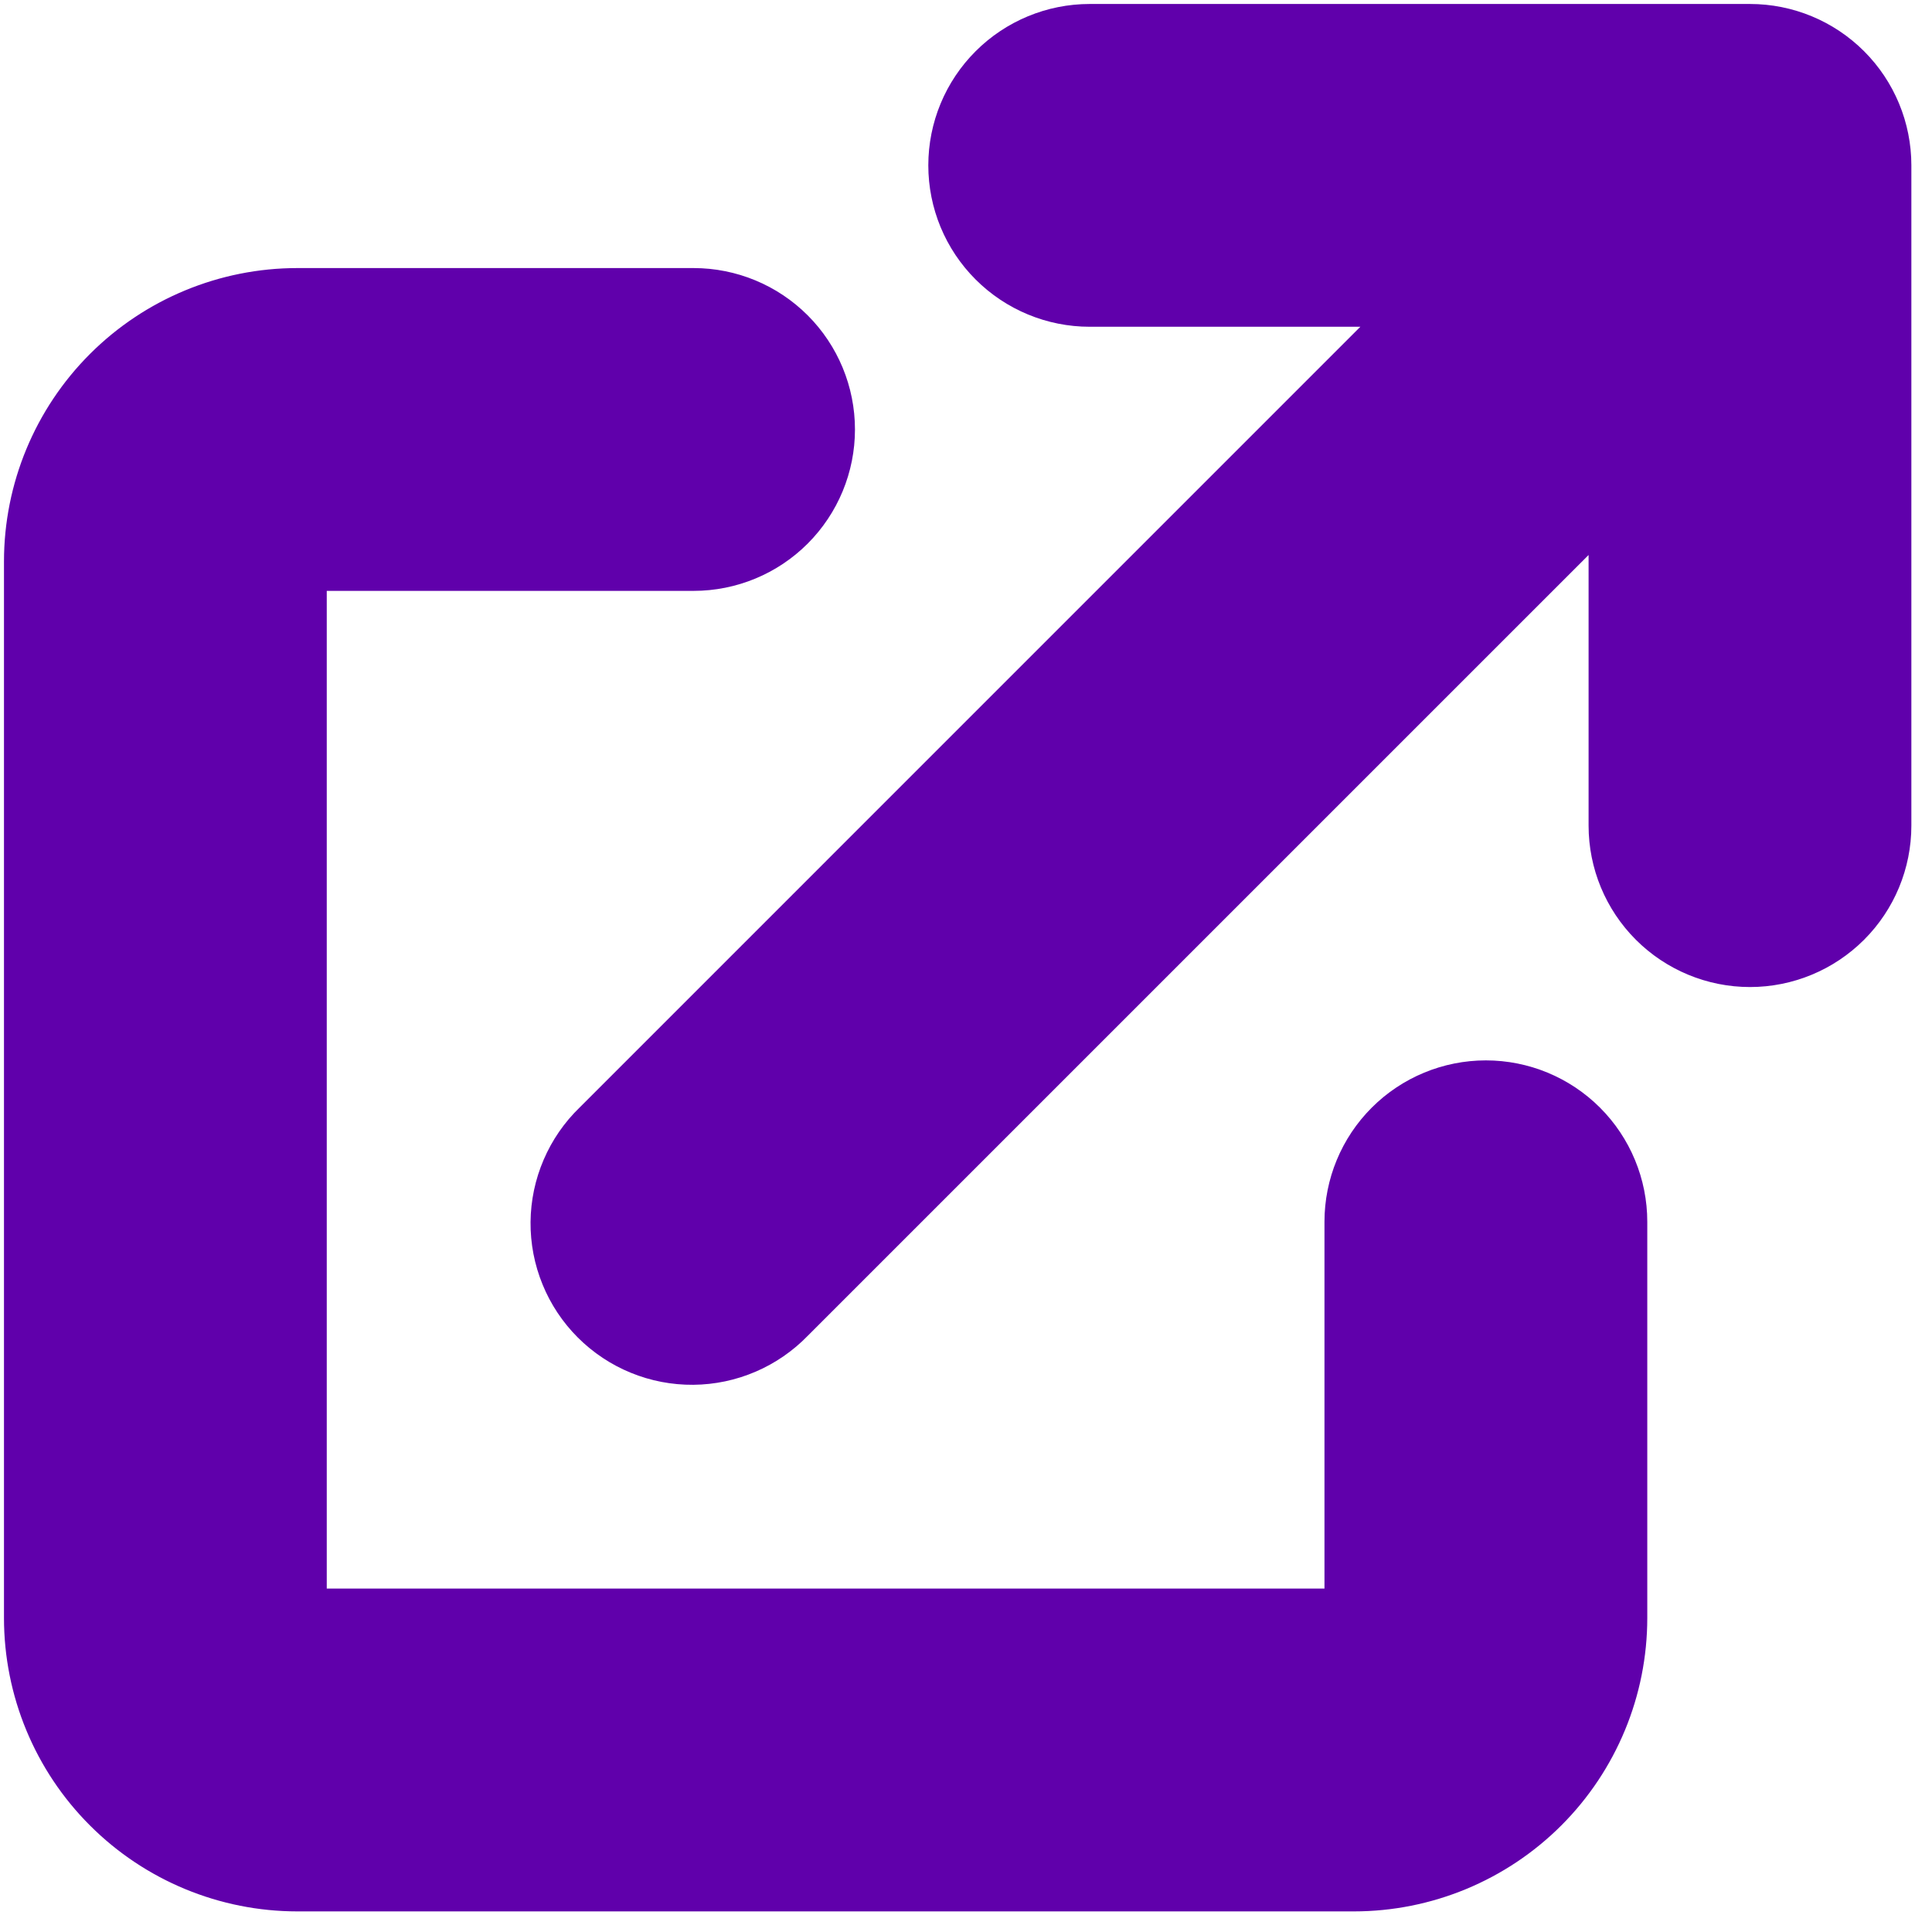
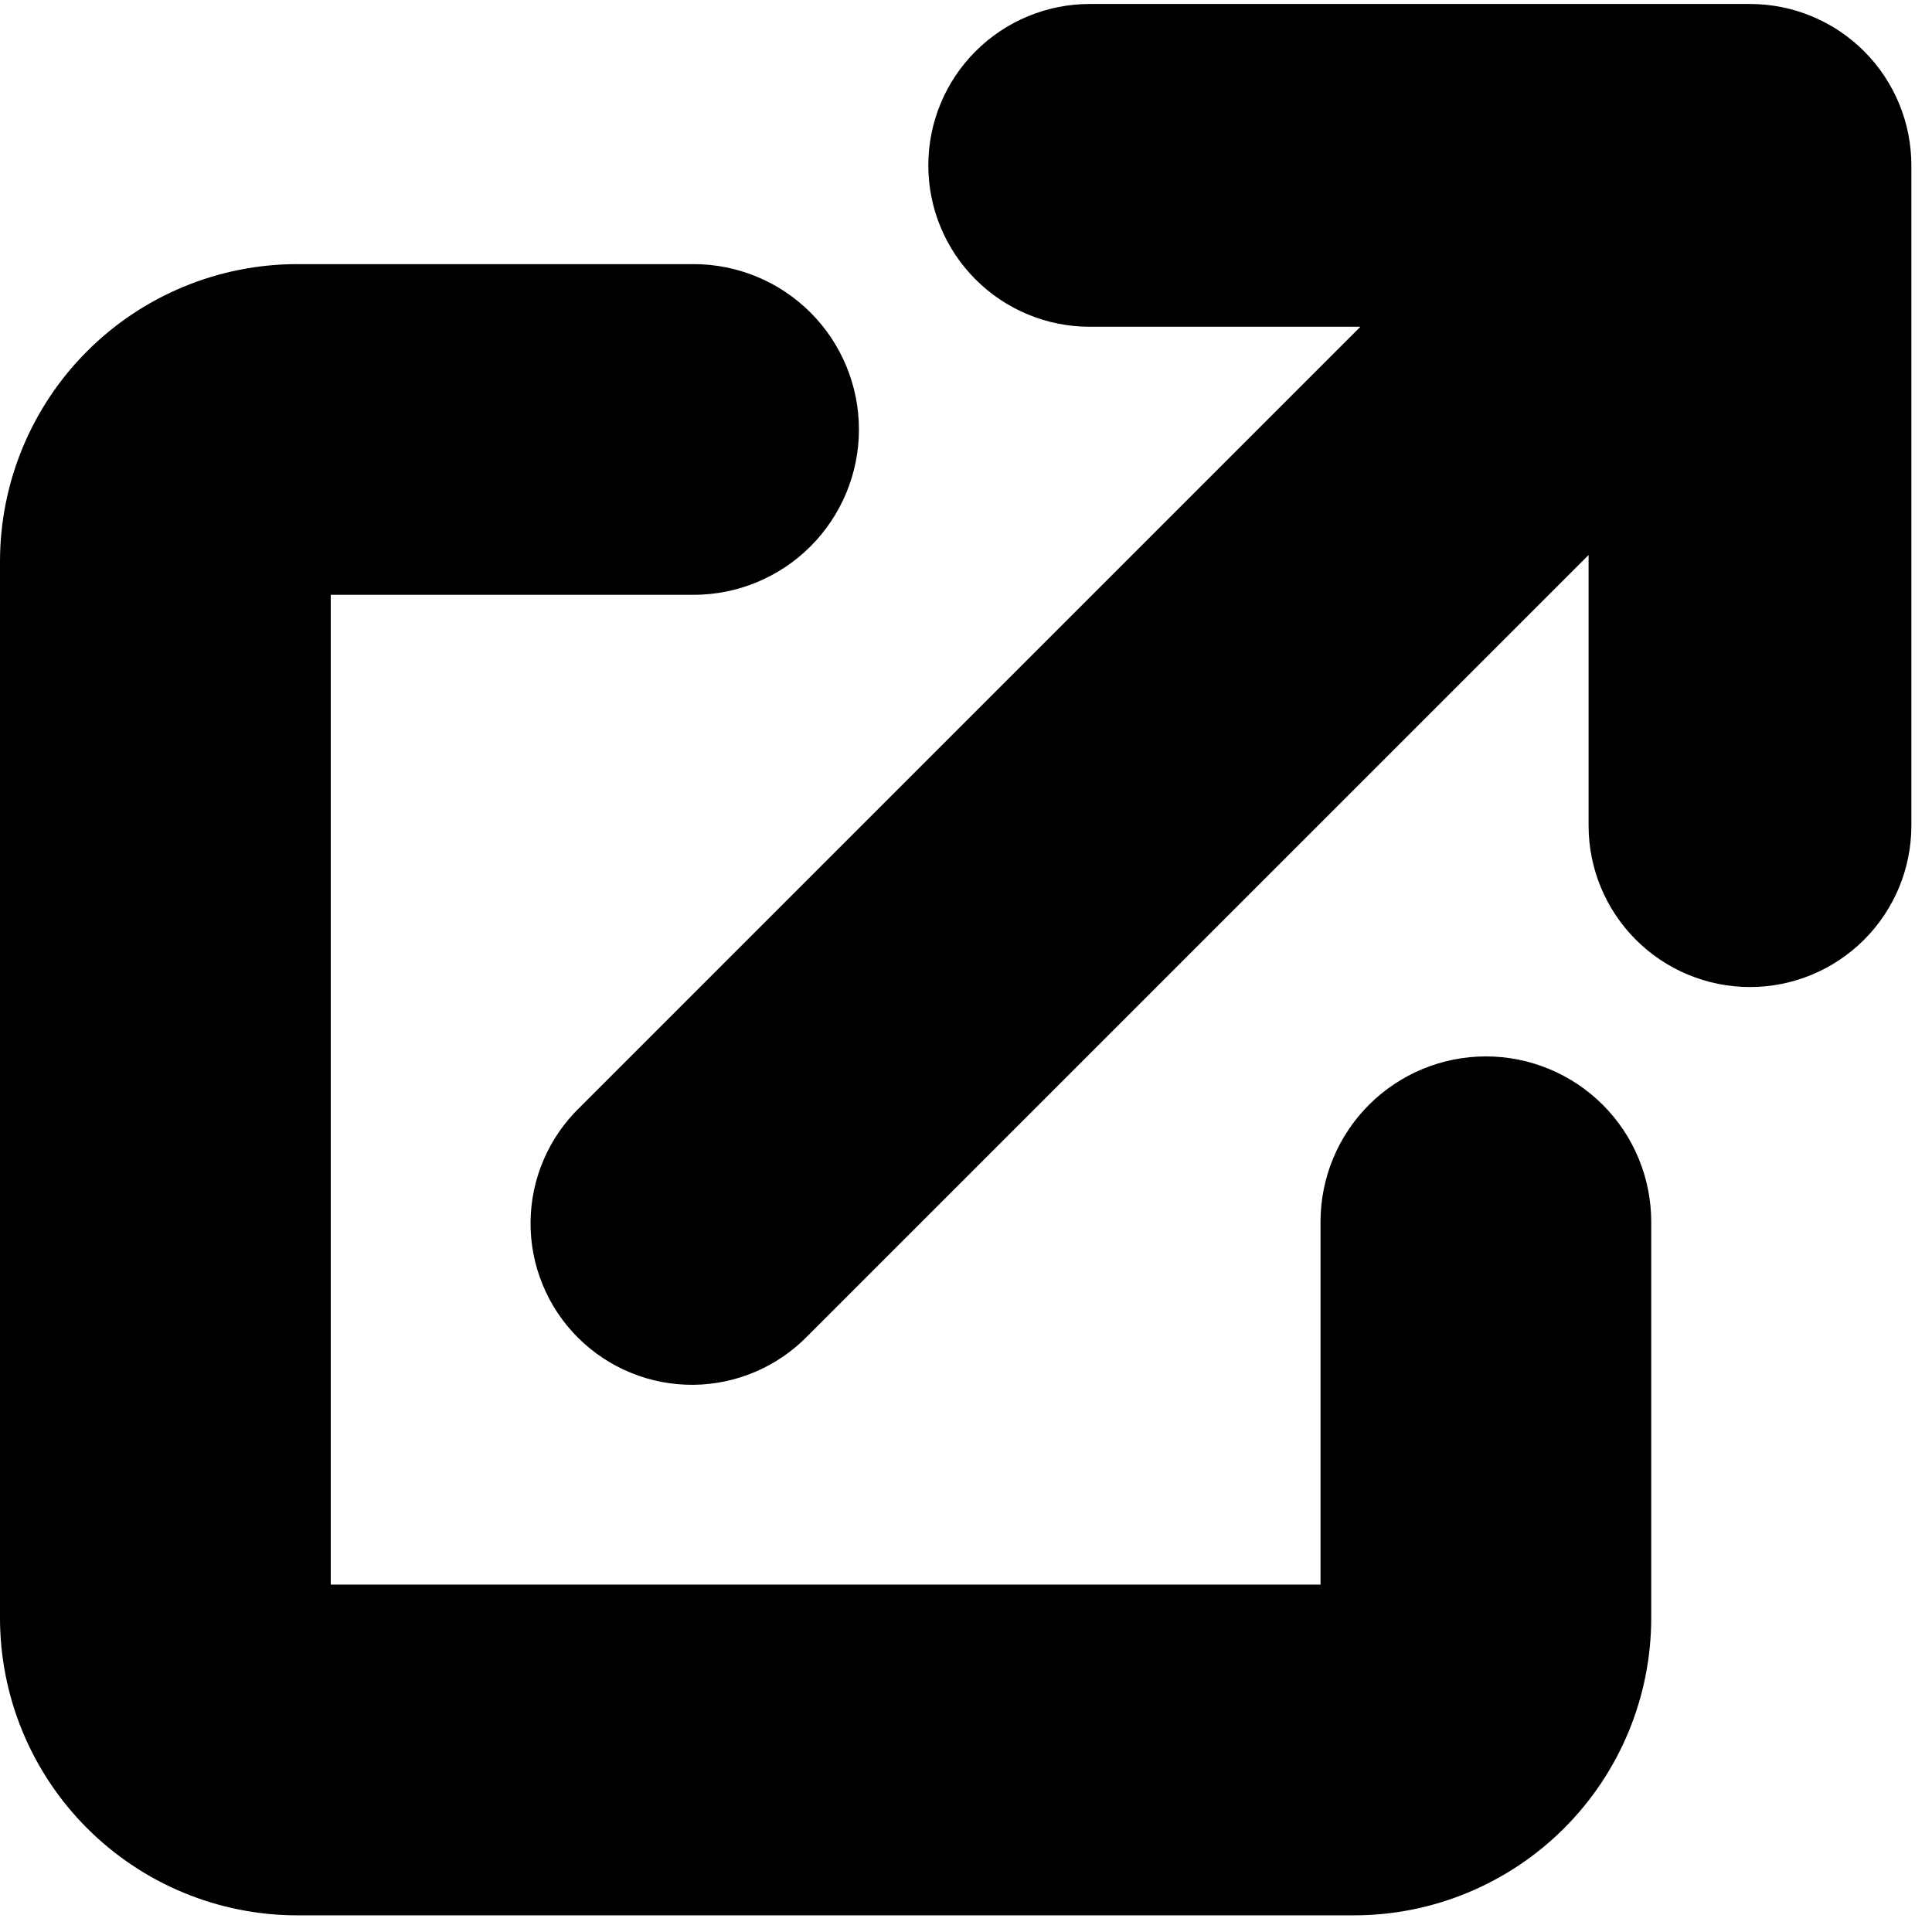
<svg xmlns="http://www.w3.org/2000/svg" width="58" height="58" viewBox="0 0 58 58" fill="none">
-   <path d="M32.714 0.56C31.546 0.56 30.426 1.024 29.6 1.85C28.773 2.676 28.309 3.796 28.309 4.964C28.309 6.133 28.773 7.253 29.6 8.079C30.426 8.905 31.546 9.369 32.714 9.369H41.902L17.71 33.562C17.29 33.968 16.956 34.453 16.726 34.989C16.495 35.526 16.373 36.104 16.368 36.689C16.363 37.274 16.474 37.854 16.696 38.395C16.917 38.937 17.244 39.428 17.658 39.842C18.072 40.255 18.563 40.583 19.105 40.804C19.646 41.026 20.226 41.137 20.811 41.132C21.396 41.127 21.974 41.005 22.511 40.774C23.047 40.544 23.532 40.209 23.938 39.79L48.131 15.598V24.786C48.131 25.954 48.595 27.074 49.421 27.9C50.247 28.726 51.367 29.191 52.536 29.191C53.704 29.191 54.824 28.726 55.65 27.9C56.476 27.074 56.94 25.954 56.94 24.786V4.964C56.94 3.796 56.476 2.676 55.65 1.85C54.824 1.024 53.704 0.56 52.536 0.56H32.714Z" fill="#6000AB" stroke="#6000AB" stroke-width="0.881" />
-   <path d="M8.929 8.488C6.709 8.488 4.58 9.37 3.011 10.939C1.441 12.509 0.56 14.638 0.56 16.857V48.571C0.56 50.791 1.441 52.92 3.011 54.489C4.58 56.059 6.709 56.941 8.929 56.941H40.643C42.862 56.941 44.991 56.059 46.561 54.489C48.13 52.92 49.012 50.791 49.012 48.571V36.679C49.012 35.51 48.548 34.39 47.722 33.564C46.896 32.738 45.775 32.274 44.607 32.274C43.439 32.274 42.319 32.738 41.492 33.564C40.666 34.39 40.202 35.51 40.202 36.679V48.131H9.369V17.298H20.821C21.99 17.298 23.11 16.834 23.936 16.008C24.762 15.181 25.226 14.061 25.226 12.893C25.226 11.725 24.762 10.604 23.936 9.778C23.11 8.952 21.99 8.488 20.821 8.488H8.929Z" fill="#6000AB" stroke="#6000AB" stroke-width="0.881" />
+   <path d="M32.714 0.56C31.546 0.56 30.426 1.024 29.6 1.85C28.773 2.676 28.309 3.796 28.309 4.964C28.309 6.133 28.773 7.253 29.6 8.079C30.426 8.905 31.546 9.369 32.714 9.369H41.903L17.71 33.562C17.291 33.968 16.956 34.453 16.726 34.989C16.495 35.526 16.373 36.104 16.368 36.689C16.363 37.274 16.474 37.854 16.696 38.395C16.917 38.937 17.244 39.428 17.658 39.842C18.072 40.255 18.563 40.583 19.105 40.804C19.646 41.026 20.226 41.137 20.811 41.132C21.396 41.127 21.974 41.005 22.511 40.774C23.047 40.544 23.532 40.209 23.938 39.79L48.131 15.598V24.786C48.131 25.954 48.595 27.074 49.421 27.9C50.247 28.726 51.367 29.191 52.536 29.191C53.704 29.191 54.824 28.726 55.65 27.9C56.476 27.074 56.94 25.954 56.94 24.786V4.964C56.94 3.796 56.476 2.676 55.65 1.85C54.824 1.024 53.704 0.56 52.536 0.56H32.714Z" fill="black" stroke="black" stroke-width="0.881" />
+   <path d="M8.929 8.429C6.693 8.429 4.549 9.317 2.969 10.897C1.388 12.478 0.5 14.622 0.5 16.857V48.571C0.5 50.807 1.388 52.951 2.969 54.531C4.549 56.112 6.693 57 8.929 57H40.643C42.878 57 45.022 56.112 46.603 54.531C48.183 52.951 49.071 50.807 49.071 48.571V36.679C49.071 35.495 48.601 34.359 47.764 33.522C46.927 32.685 45.791 32.214 44.607 32.214C43.423 32.214 42.288 32.685 41.45 33.522C40.613 34.359 40.143 35.495 40.143 36.679V48.071H9.429V17.357H20.821C22.005 17.357 23.141 16.887 23.978 16.05C24.815 15.212 25.286 14.077 25.286 12.893C25.286 11.709 24.815 10.573 23.978 9.736C23.141 8.899 22.005 8.429 20.821 8.429H8.929Z" fill="black" stroke="black" />
</svg>
